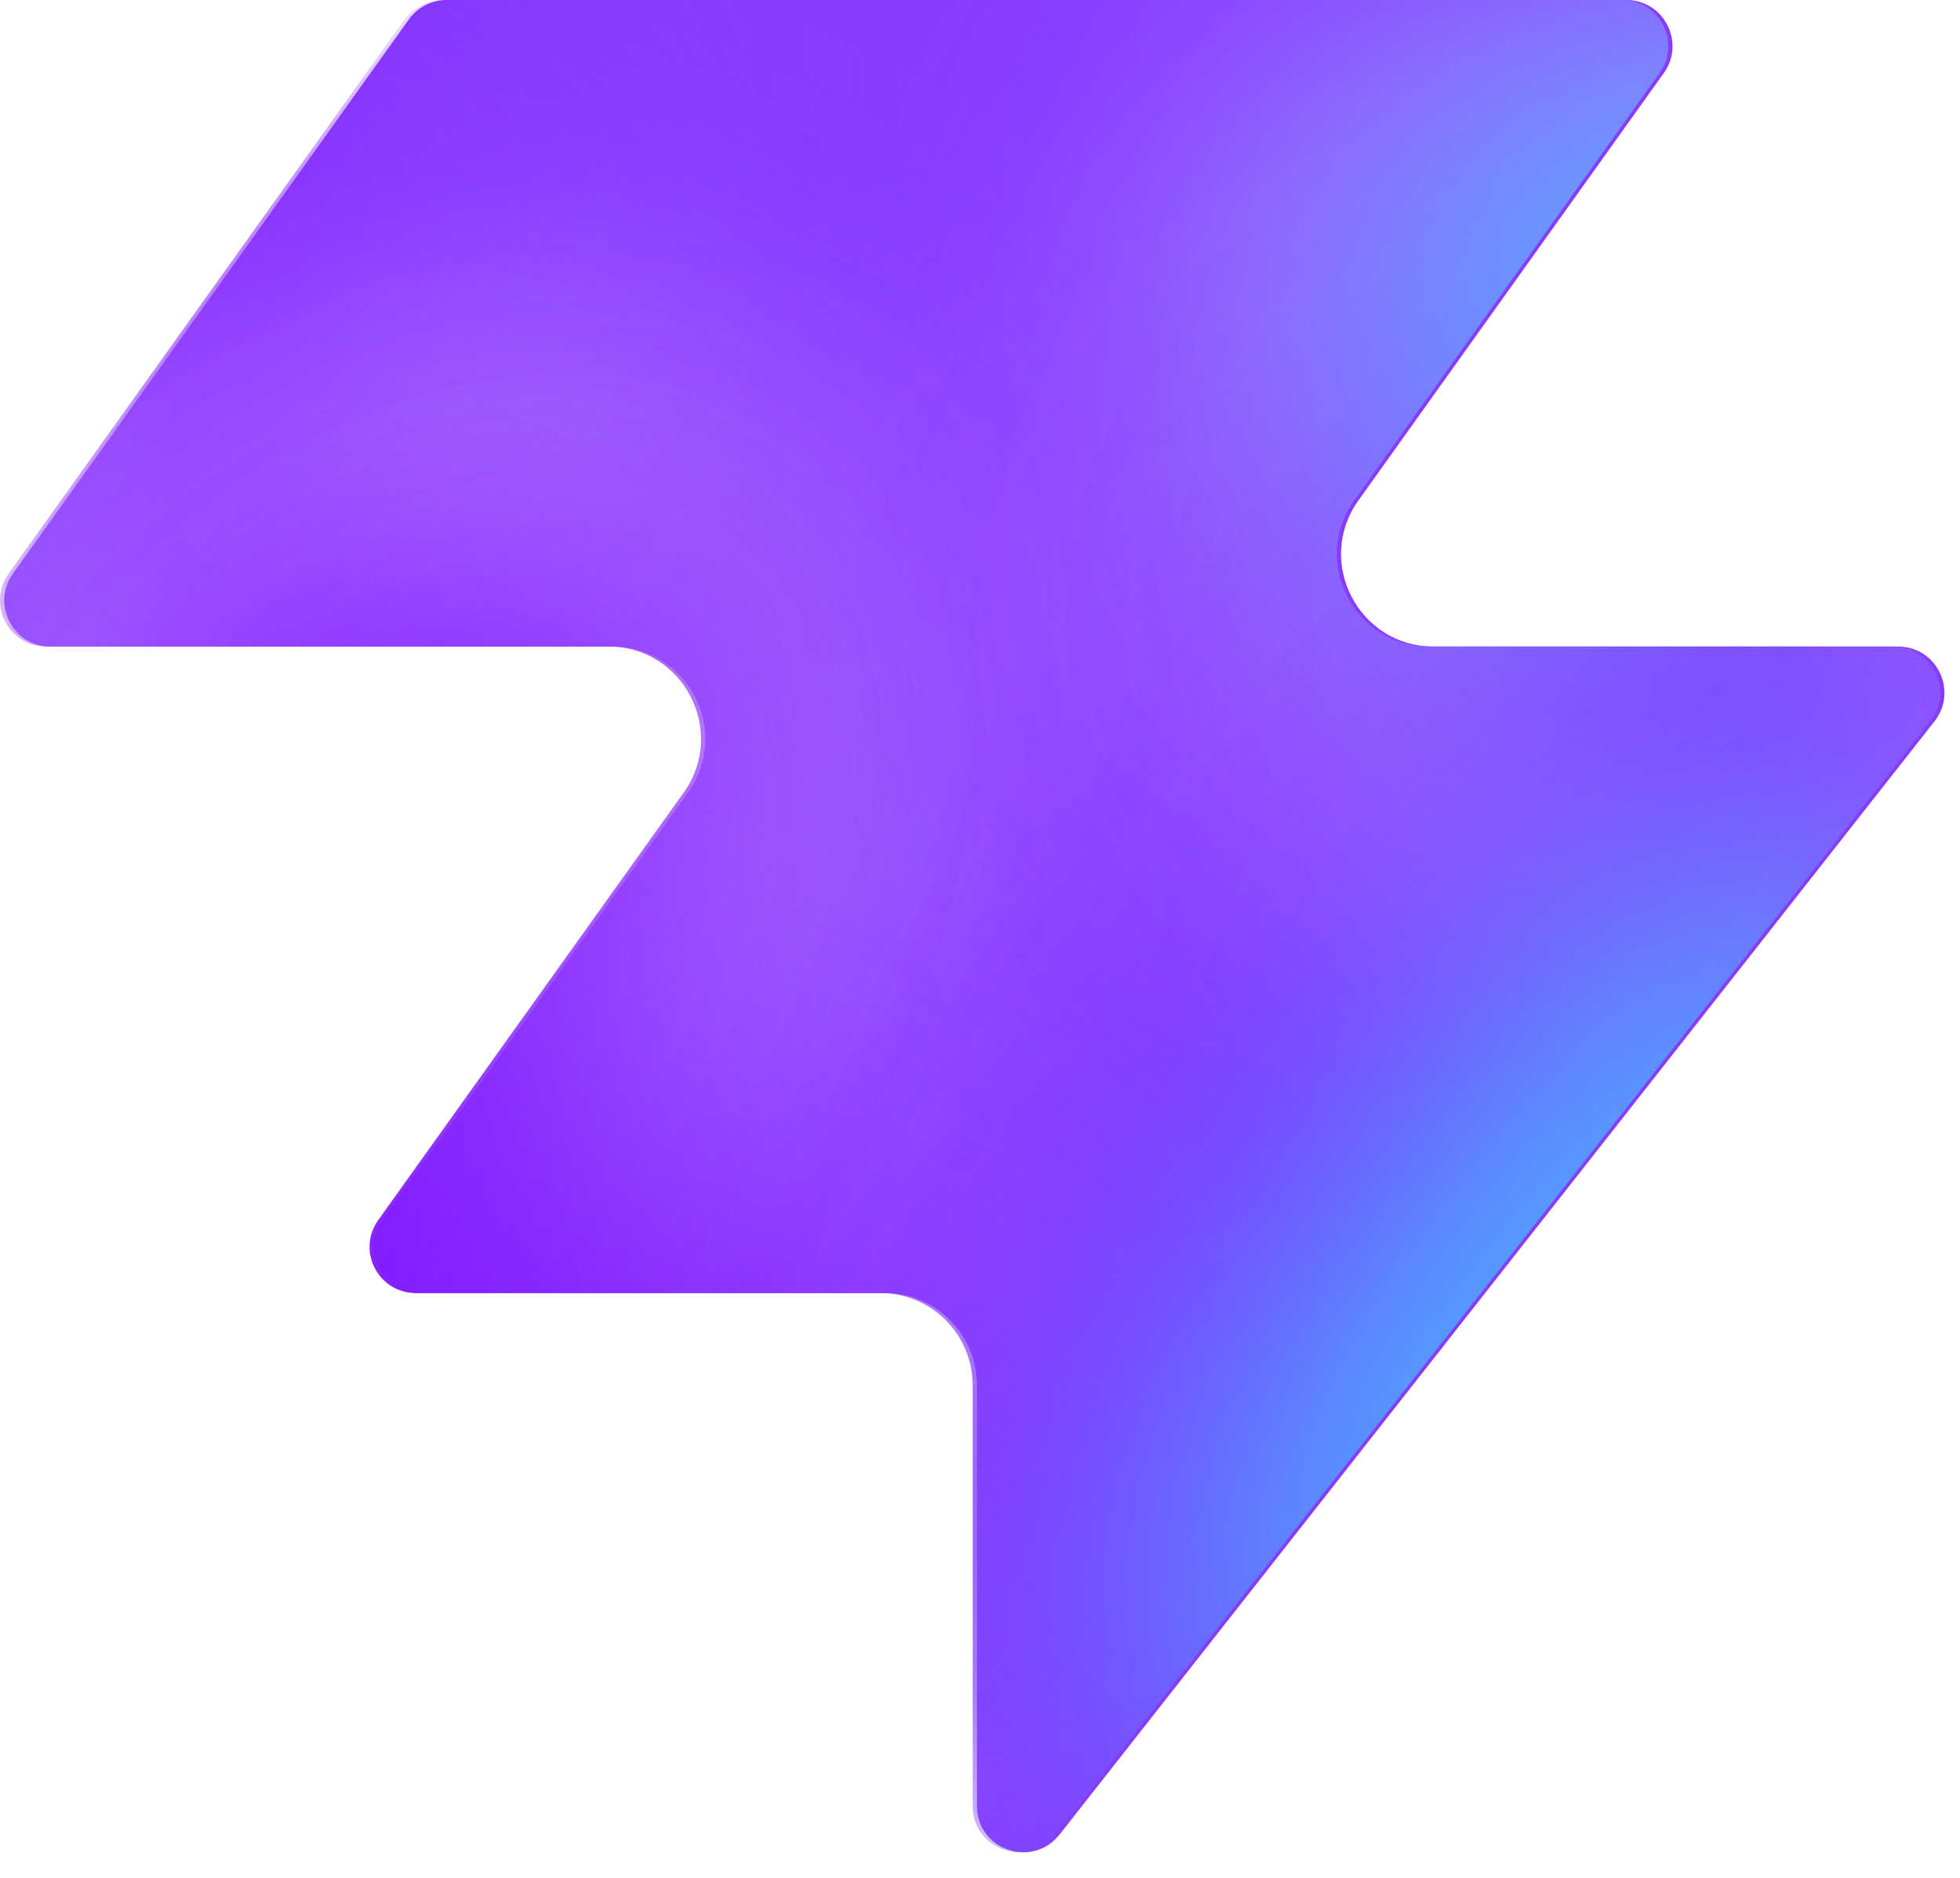
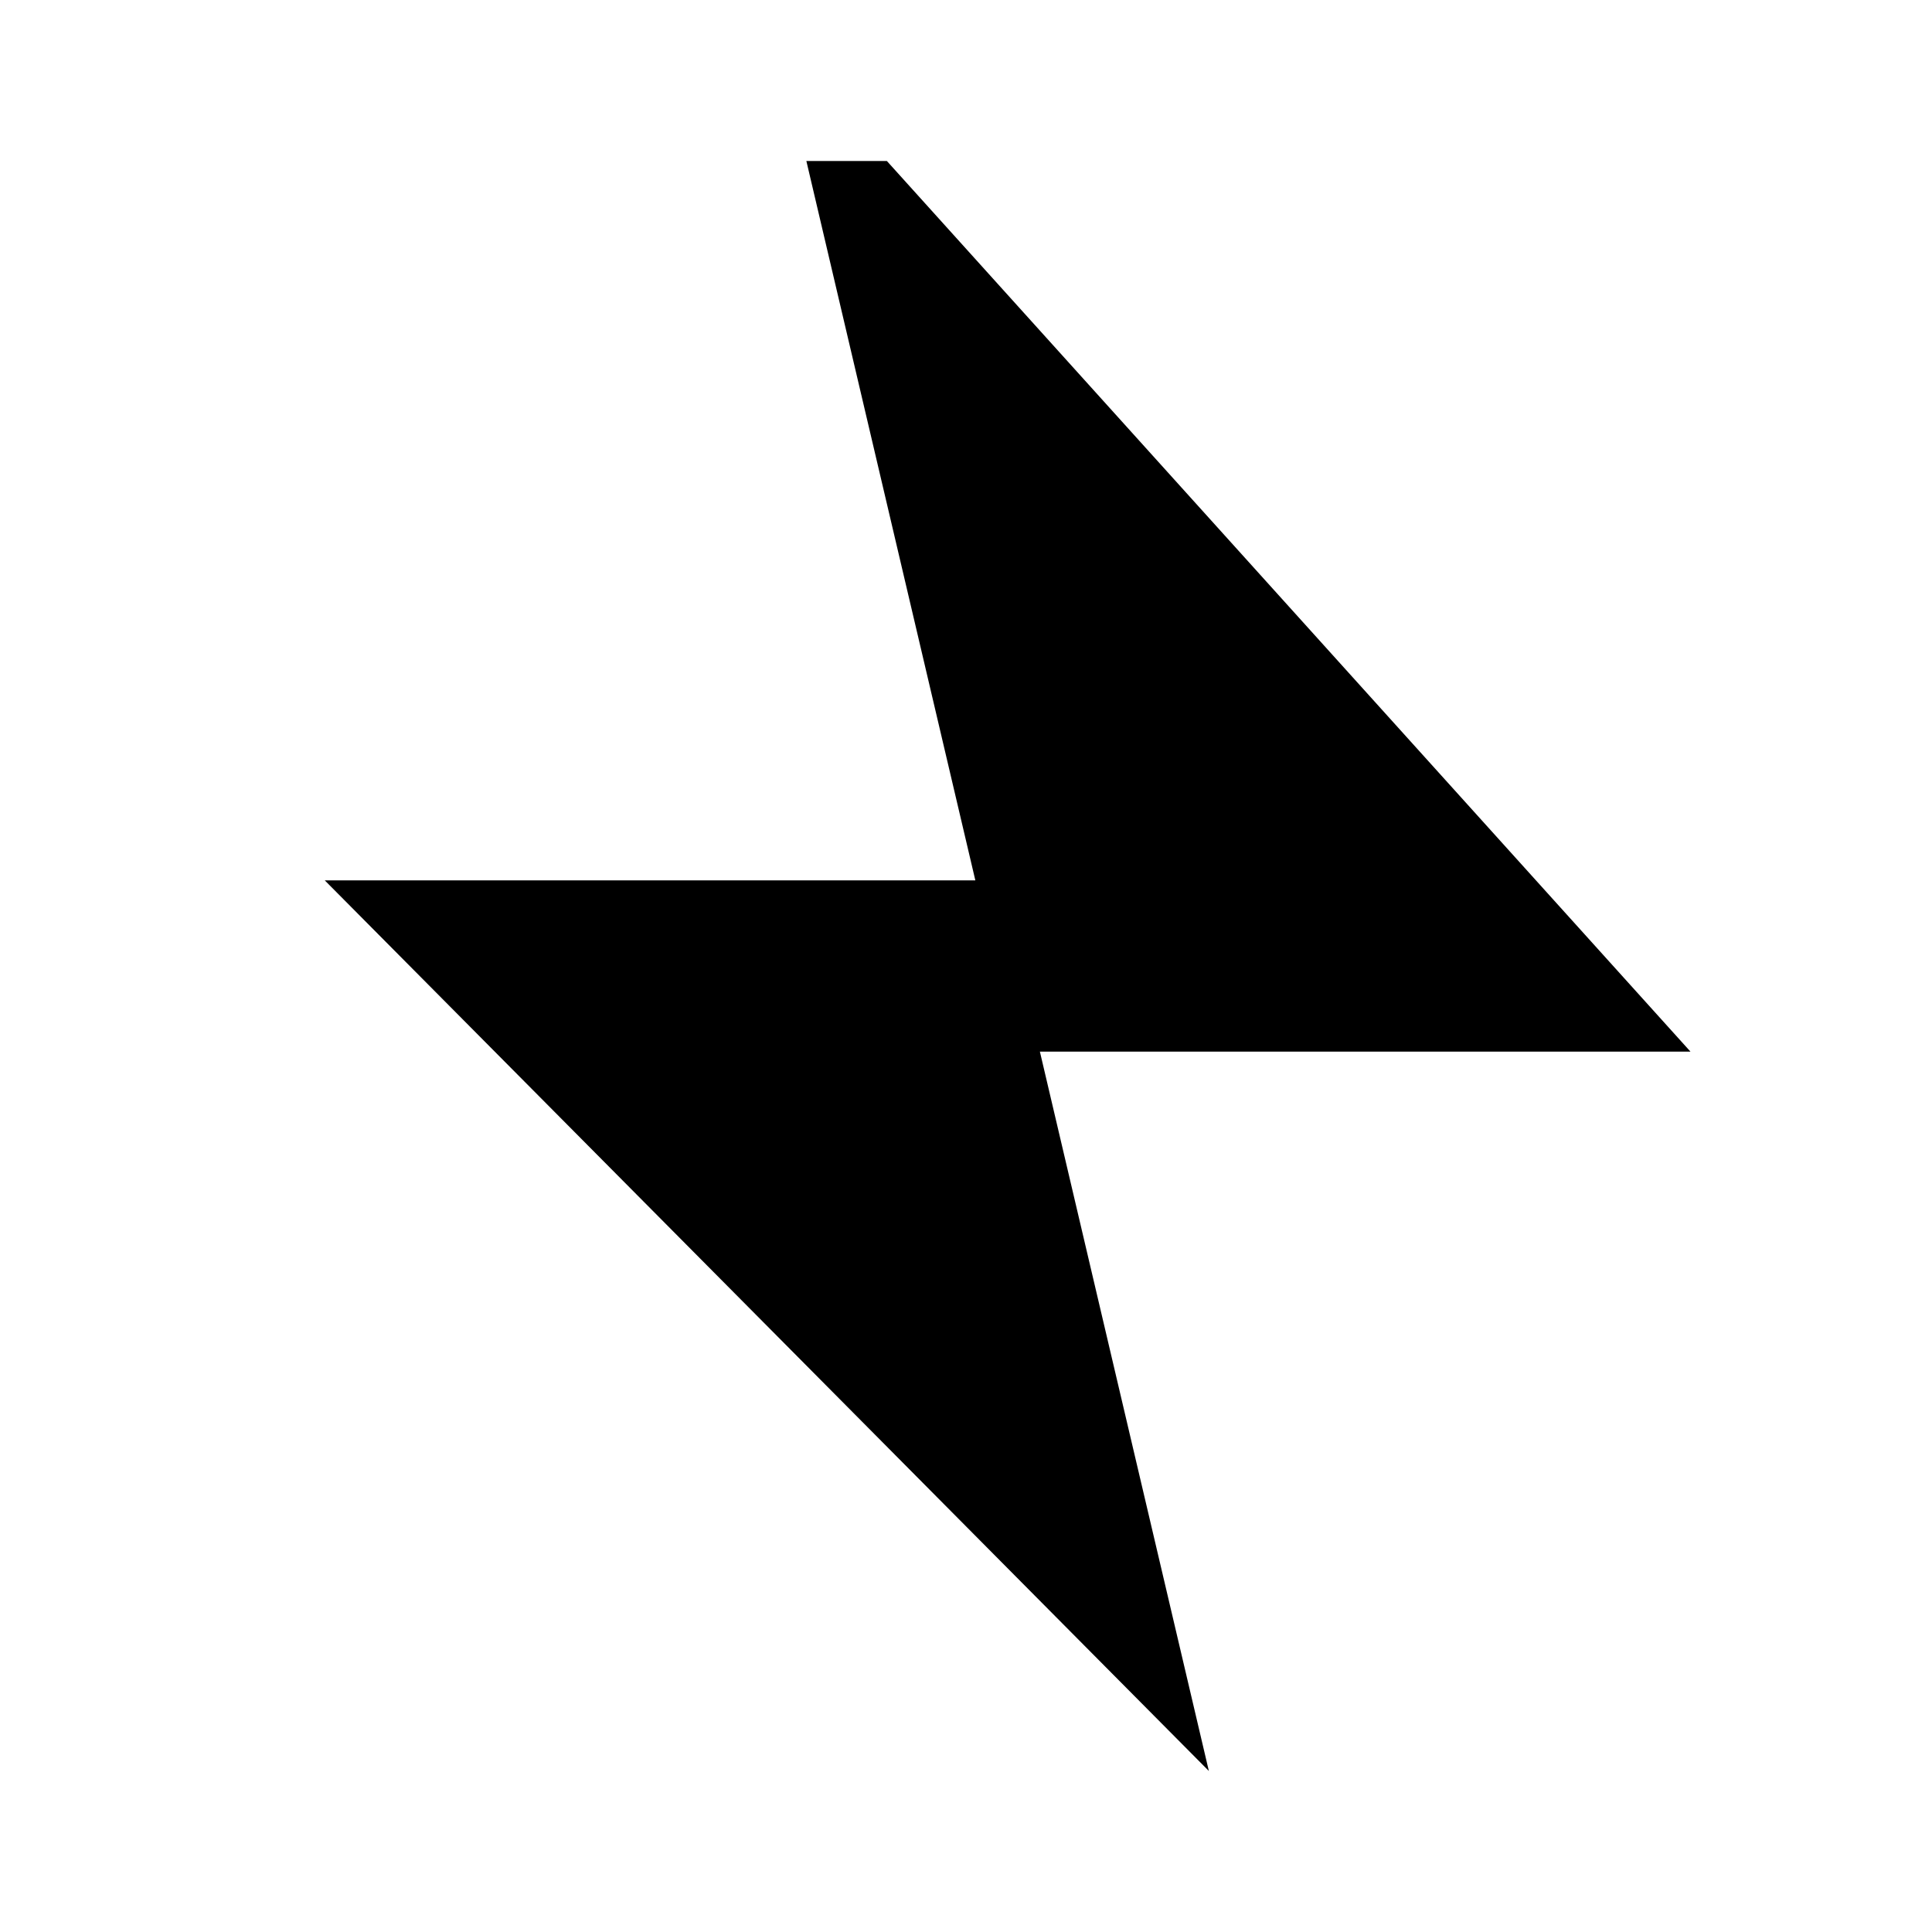
- <svg xmlns="http://www.w3.org/2000/svg" width="48" height="46" fill="none" viewBox="0 0 48 46">
-   <path fill="#863bff" d="M25.946 44.938c-.664.845-2.021.375-2.021-.698V33.937a2.26 2.26 0 0 0-2.262-2.262H10.287c-.92 0-1.456-1.04-.92-1.788l7.48-10.471c1.07-1.497 0-3.578-1.842-3.578H1.237c-.92 0-1.456-1.04-.92-1.788L10.013.474c.214-.297.556-.474.92-.474h28.894c.92 0 1.456 1.04.92 1.788l-7.48 10.471c-1.07 1.498 0 3.579 1.842 3.579h11.377c.943 0 1.473 1.088.89 1.83L25.947 44.94z" style="fill:#863bff;fill:color(display-p3 .525 .23 1);fill-opacity:1" />
-   <mask id="a" width="48" height="46" x="0" y="0" maskUnits="userSpaceOnUse" style="mask-type:alpha">
-     <path fill="#000" d="M25.842 44.938c-.664.844-2.021.375-2.021-.698V33.937a2.26 2.26 0 0 0-2.262-2.262H10.183c-.92 0-1.456-1.04-.92-1.788l7.48-10.471c1.07-1.498 0-3.579-1.842-3.579H1.133c-.92 0-1.456-1.04-.92-1.787L9.91.473c.214-.297.556-.474.92-.474h28.894c.92 0 1.456 1.04.92 1.788l-7.48 10.471c-1.07 1.498 0 3.578 1.842 3.578h11.377c.943 0 1.473 1.088.89 1.832L25.843 44.94z" style="fill:#000;fill-opacity:1" />
-   </mask>
-   <g mask="url(#a)">
-     <g filter="url(#b)">
-       <ellipse cx="5.508" cy="14.704" fill="#ede6ff" rx="5.508" ry="14.704" style="fill:#ede6ff;fill:color(display-p3 .927 .903 1);fill-opacity:1" transform="matrix(.00324 1 1 -.00324 -4.47 31.516)" />
-     </g>
-     <g filter="url(#c)">
-       <ellipse cx="10.399" cy="29.851" fill="#ede6ff" rx="10.399" ry="29.851" style="fill:#ede6ff;fill:color(display-p3 .927 .903 1);fill-opacity:1" transform="matrix(.00324 1 1 -.00324 -39.328 7.883)" />
-     </g>
-     <g filter="url(#d)">
-       <ellipse cx="5.508" cy="30.487" fill="#7e14ff" rx="5.508" ry="30.487" style="fill:#7e14ff;fill:color(display-p3 .492 .077 1);fill-opacity:1" transform="rotate(89.814 -25.913 -14.639)scale(1 -1)" />
-     </g>
-     <g filter="url(#e)">
-       <ellipse cx="5.508" cy="30.599" fill="#7e14ff" rx="5.508" ry="30.599" style="fill:#7e14ff;fill:color(display-p3 .492 .077 1);fill-opacity:1" transform="rotate(89.814 -32.644 -3.334)scale(1 -1)" />
-     </g>
-     <g filter="url(#f)">
-       <ellipse cx="5.508" cy="30.599" fill="#7e14ff" rx="5.508" ry="30.599" style="fill:#7e14ff;fill:color(display-p3 .492 .077 1);fill-opacity:1" transform="matrix(.00324 1 1 -.00324 -34.34 30.47)" />
-     </g>
-     <g filter="url(#g)">
-       <ellipse cx="14.072" cy="22.078" fill="#ede6ff" rx="14.072" ry="22.078" style="fill:#ede6ff;fill:color(display-p3 .927 .903 1);fill-opacity:1" transform="rotate(93.35 24.506 48.493)scale(-1 1)" />
-     </g>
-     <g filter="url(#h)">
-       <ellipse cx="3.47" cy="21.501" fill="#7e14ff" rx="3.47" ry="21.501" style="fill:#7e14ff;fill:color(display-p3 .492 .077 1);fill-opacity:1" transform="rotate(89.009 28.708 47.59)scale(-1 1)" />
-     </g>
-     <g filter="url(#i)">
-       <ellipse cx="3.47" cy="21.501" fill="#7e14ff" rx="3.47" ry="21.501" style="fill:#7e14ff;fill:color(display-p3 .492 .077 1);fill-opacity:1" transform="rotate(89.009 28.708 47.59)scale(-1 1)" />
-     </g>
-     <g filter="url(#j)">
-       <ellipse cx=".387" cy="8.972" fill="#7e14ff" rx="4.407" ry="29.108" style="fill:#7e14ff;fill:color(display-p3 .492 .077 1);fill-opacity:1" transform="rotate(39.51 .387 8.972)" />
-     </g>
-     <g filter="url(#k)">
-       <ellipse cx="47.523" cy="-6.092" fill="#7e14ff" rx="4.407" ry="29.108" style="fill:#7e14ff;fill:color(display-p3 .492 .077 1);fill-opacity:1" transform="rotate(37.892 47.523 -6.092)" />
-     </g>
-     <g filter="url(#l)">
-       <ellipse cx="41.412" cy="6.333" fill="#47bfff" rx="5.971" ry="9.665" style="fill:#47bfff;fill:color(display-p3 .28 .748 1);fill-opacity:1" transform="rotate(37.892 41.412 6.333)" />
-     </g>
-     <g filter="url(#m)">
-       <ellipse cx="-1.879" cy="38.332" fill="#7e14ff" rx="4.407" ry="29.108" style="fill:#7e14ff;fill:color(display-p3 .492 .077 1);fill-opacity:1" transform="rotate(37.892 -1.88 38.332)" />
-     </g>
-     <g filter="url(#n)">
-       <ellipse cx="-1.879" cy="38.332" fill="#7e14ff" rx="4.407" ry="29.108" style="fill:#7e14ff;fill:color(display-p3 .492 .077 1);fill-opacity:1" transform="rotate(37.892 -1.88 38.332)" />
-     </g>
-     <g filter="url(#o)">
-       <ellipse cx="35.651" cy="29.907" fill="#7e14ff" rx="4.407" ry="29.108" style="fill:#7e14ff;fill:color(display-p3 .492 .077 1);fill-opacity:1" transform="rotate(37.892 35.651 29.907)" />
-     </g>
-     <g filter="url(#p)">
-       <ellipse cx="38.418" cy="32.4" fill="#47bfff" rx="5.971" ry="15.297" style="fill:#47bfff;fill:color(display-p3 .28 .748 1);fill-opacity:1" transform="rotate(37.892 38.418 32.4)" />
-     </g>
+ <svg xmlns="http://www.w3.org/2000/svg" width="24" height="24" viewBox="0 0 24 24" fill="none">
+   <g transform="translate(24, 0) scale(-1, 1)">
+     <path d="M12.983 2L3 13.064H11.082L8.983 22L19.966 10.936H11.884L13.983 2Z" fill="url(#genlayer-grad-favicon)" />
+     <defs>
+       <linearGradient id="genlayer-grad-favicon" x1="3" y1="2" x2="19.966" y2="22" gradientUnits="userSpaceOnUse">
+         <stop stopColor="#A855F7" />
+         <stop offset="1" stopColor="#3B82F6" />
+       </linearGradient>
+     </defs>
  </g>
-   <defs>
-     <filter id="b" width="60.045" height="41.654" x="-19.77" y="16.149" color-interpolation-filters="sRGB" filterUnits="userSpaceOnUse">
-       <feFlood flood-opacity="0" result="BackgroundImageFix" />
-       <feBlend in="SourceGraphic" in2="BackgroundImageFix" result="shape" />
-       <feGaussianBlur result="effect1_foregroundBlur_2002_17158" stdDeviation="7.659" />
-     </filter>
-     <filter id="c" width="90.34" height="51.437" x="-54.613" y="-7.533" color-interpolation-filters="sRGB" filterUnits="userSpaceOnUse">
-       <feFlood flood-opacity="0" result="BackgroundImageFix" />
-       <feBlend in="SourceGraphic" in2="BackgroundImageFix" result="shape" />
-       <feGaussianBlur result="effect1_foregroundBlur_2002_17158" stdDeviation="7.659" />
-     </filter>
-     <filter id="d" width="79.355" height="29.4" x="-49.64" y="2.03" color-interpolation-filters="sRGB" filterUnits="userSpaceOnUse">
-       <feFlood flood-opacity="0" result="BackgroundImageFix" />
-       <feBlend in="SourceGraphic" in2="BackgroundImageFix" result="shape" />
-       <feGaussianBlur result="effect1_foregroundBlur_2002_17158" stdDeviation="4.596" />
-     </filter>
-     <filter id="e" width="79.579" height="29.4" x="-45.045" y="20.029" color-interpolation-filters="sRGB" filterUnits="userSpaceOnUse">
-       <feFlood flood-opacity="0" result="BackgroundImageFix" />
-       <feBlend in="SourceGraphic" in2="BackgroundImageFix" result="shape" />
-       <feGaussianBlur result="effect1_foregroundBlur_2002_17158" stdDeviation="4.596" />
-     </filter>
-     <filter id="f" width="79.579" height="29.4" x="-43.513" y="21.178" color-interpolation-filters="sRGB" filterUnits="userSpaceOnUse">
-       <feFlood flood-opacity="0" result="BackgroundImageFix" />
-       <feBlend in="SourceGraphic" in2="BackgroundImageFix" result="shape" />
-       <feGaussianBlur result="effect1_foregroundBlur_2002_17158" stdDeviation="4.596" />
-     </filter>
-     <filter id="g" width="74.749" height="58.852" x="15.756" y="-17.901" color-interpolation-filters="sRGB" filterUnits="userSpaceOnUse">
-       <feFlood flood-opacity="0" result="BackgroundImageFix" />
-       <feBlend in="SourceGraphic" in2="BackgroundImageFix" result="shape" />
-       <feGaussianBlur result="effect1_foregroundBlur_2002_17158" stdDeviation="7.659" />
-     </filter>
-     <filter id="h" width="61.377" height="25.362" x="23.548" y="2.284" color-interpolation-filters="sRGB" filterUnits="userSpaceOnUse">
-       <feFlood flood-opacity="0" result="BackgroundImageFix" />
-       <feBlend in="SourceGraphic" in2="BackgroundImageFix" result="shape" />
-       <feGaussianBlur result="effect1_foregroundBlur_2002_17158" stdDeviation="4.596" />
-     </filter>
-     <filter id="i" width="61.377" height="25.362" x="23.548" y="2.284" color-interpolation-filters="sRGB" filterUnits="userSpaceOnUse">
-       <feFlood flood-opacity="0" result="BackgroundImageFix" />
-       <feBlend in="SourceGraphic" in2="BackgroundImageFix" result="shape" />
-       <feGaussianBlur result="effect1_foregroundBlur_2002_17158" stdDeviation="4.596" />
-     </filter>
-     <filter id="j" width="56.045" height="63.649" x="-27.636" y="-22.853" color-interpolation-filters="sRGB" filterUnits="userSpaceOnUse">
-       <feFlood flood-opacity="0" result="BackgroundImageFix" />
-       <feBlend in="SourceGraphic" in2="BackgroundImageFix" result="shape" />
-       <feGaussianBlur result="effect1_foregroundBlur_2002_17158" stdDeviation="4.596" />
-     </filter>
-     <filter id="k" width="54.814" height="64.646" x="20.116" y="-38.415" color-interpolation-filters="sRGB" filterUnits="userSpaceOnUse">
-       <feFlood flood-opacity="0" result="BackgroundImageFix" />
-       <feBlend in="SourceGraphic" in2="BackgroundImageFix" result="shape" />
-       <feGaussianBlur result="effect1_foregroundBlur_2002_17158" stdDeviation="4.596" />
-     </filter>
-     <filter id="l" width="33.541" height="35.313" x="24.641" y="-11.323" color-interpolation-filters="sRGB" filterUnits="userSpaceOnUse">
-       <feFlood flood-opacity="0" result="BackgroundImageFix" />
-       <feBlend in="SourceGraphic" in2="BackgroundImageFix" result="shape" />
-       <feGaussianBlur result="effect1_foregroundBlur_2002_17158" stdDeviation="4.596" />
-     </filter>
-     <filter id="m" width="54.814" height="64.646" x="-29.286" y="6.009" color-interpolation-filters="sRGB" filterUnits="userSpaceOnUse">
-       <feFlood flood-opacity="0" result="BackgroundImageFix" />
-       <feBlend in="SourceGraphic" in2="BackgroundImageFix" result="shape" />
-       <feGaussianBlur result="effect1_foregroundBlur_2002_17158" stdDeviation="4.596" />
-     </filter>
-     <filter id="n" width="54.814" height="64.646" x="-29.286" y="6.009" color-interpolation-filters="sRGB" filterUnits="userSpaceOnUse">
-       <feFlood flood-opacity="0" result="BackgroundImageFix" />
-       <feBlend in="SourceGraphic" in2="BackgroundImageFix" result="shape" />
-       <feGaussianBlur result="effect1_foregroundBlur_2002_17158" stdDeviation="4.596" />
-     </filter>
-     <filter id="o" width="54.814" height="64.646" x="8.244" y="-2.416" color-interpolation-filters="sRGB" filterUnits="userSpaceOnUse">
-       <feFlood flood-opacity="0" result="BackgroundImageFix" />
-       <feBlend in="SourceGraphic" in2="BackgroundImageFix" result="shape" />
-       <feGaussianBlur result="effect1_foregroundBlur_2002_17158" stdDeviation="4.596" />
-     </filter>
-     <filter id="p" width="39.409" height="43.623" x="18.713" y="10.588" color-interpolation-filters="sRGB" filterUnits="userSpaceOnUse">
-       <feFlood flood-opacity="0" result="BackgroundImageFix" />
-       <feBlend in="SourceGraphic" in2="BackgroundImageFix" result="shape" />
-       <feGaussianBlur result="effect1_foregroundBlur_2002_17158" stdDeviation="4.596" />
-     </filter>
-   </defs>
</svg>
